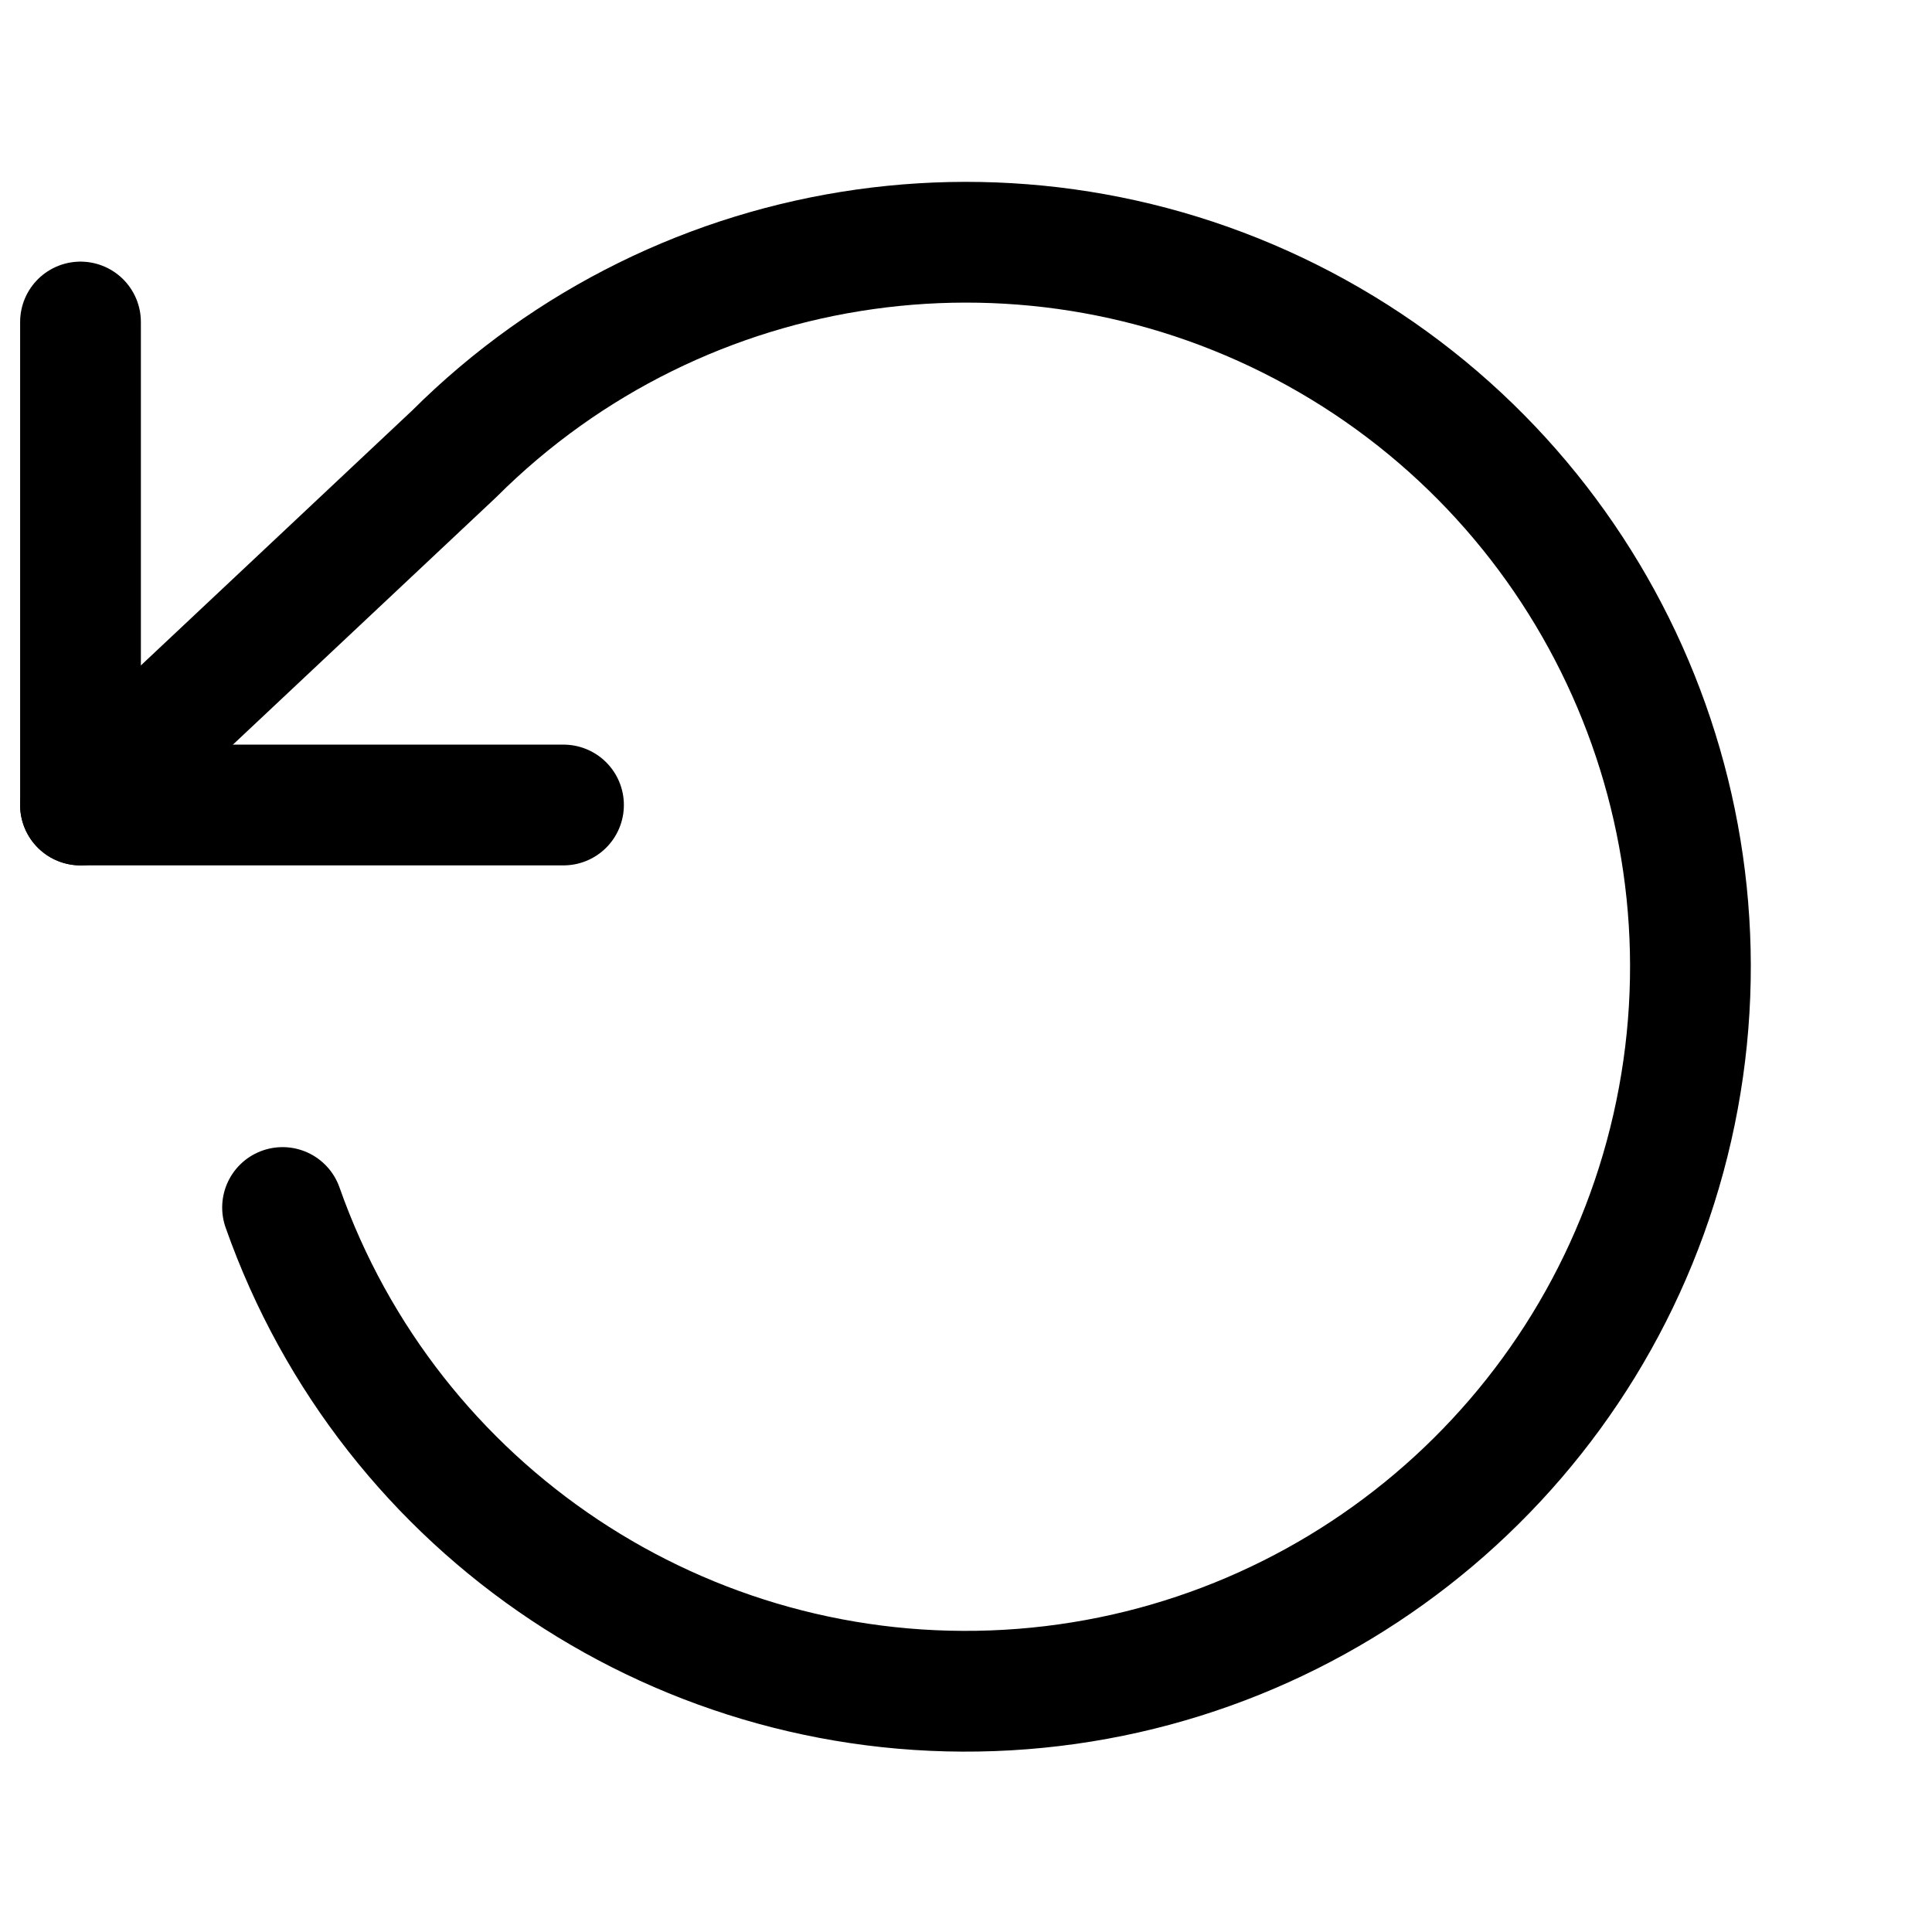
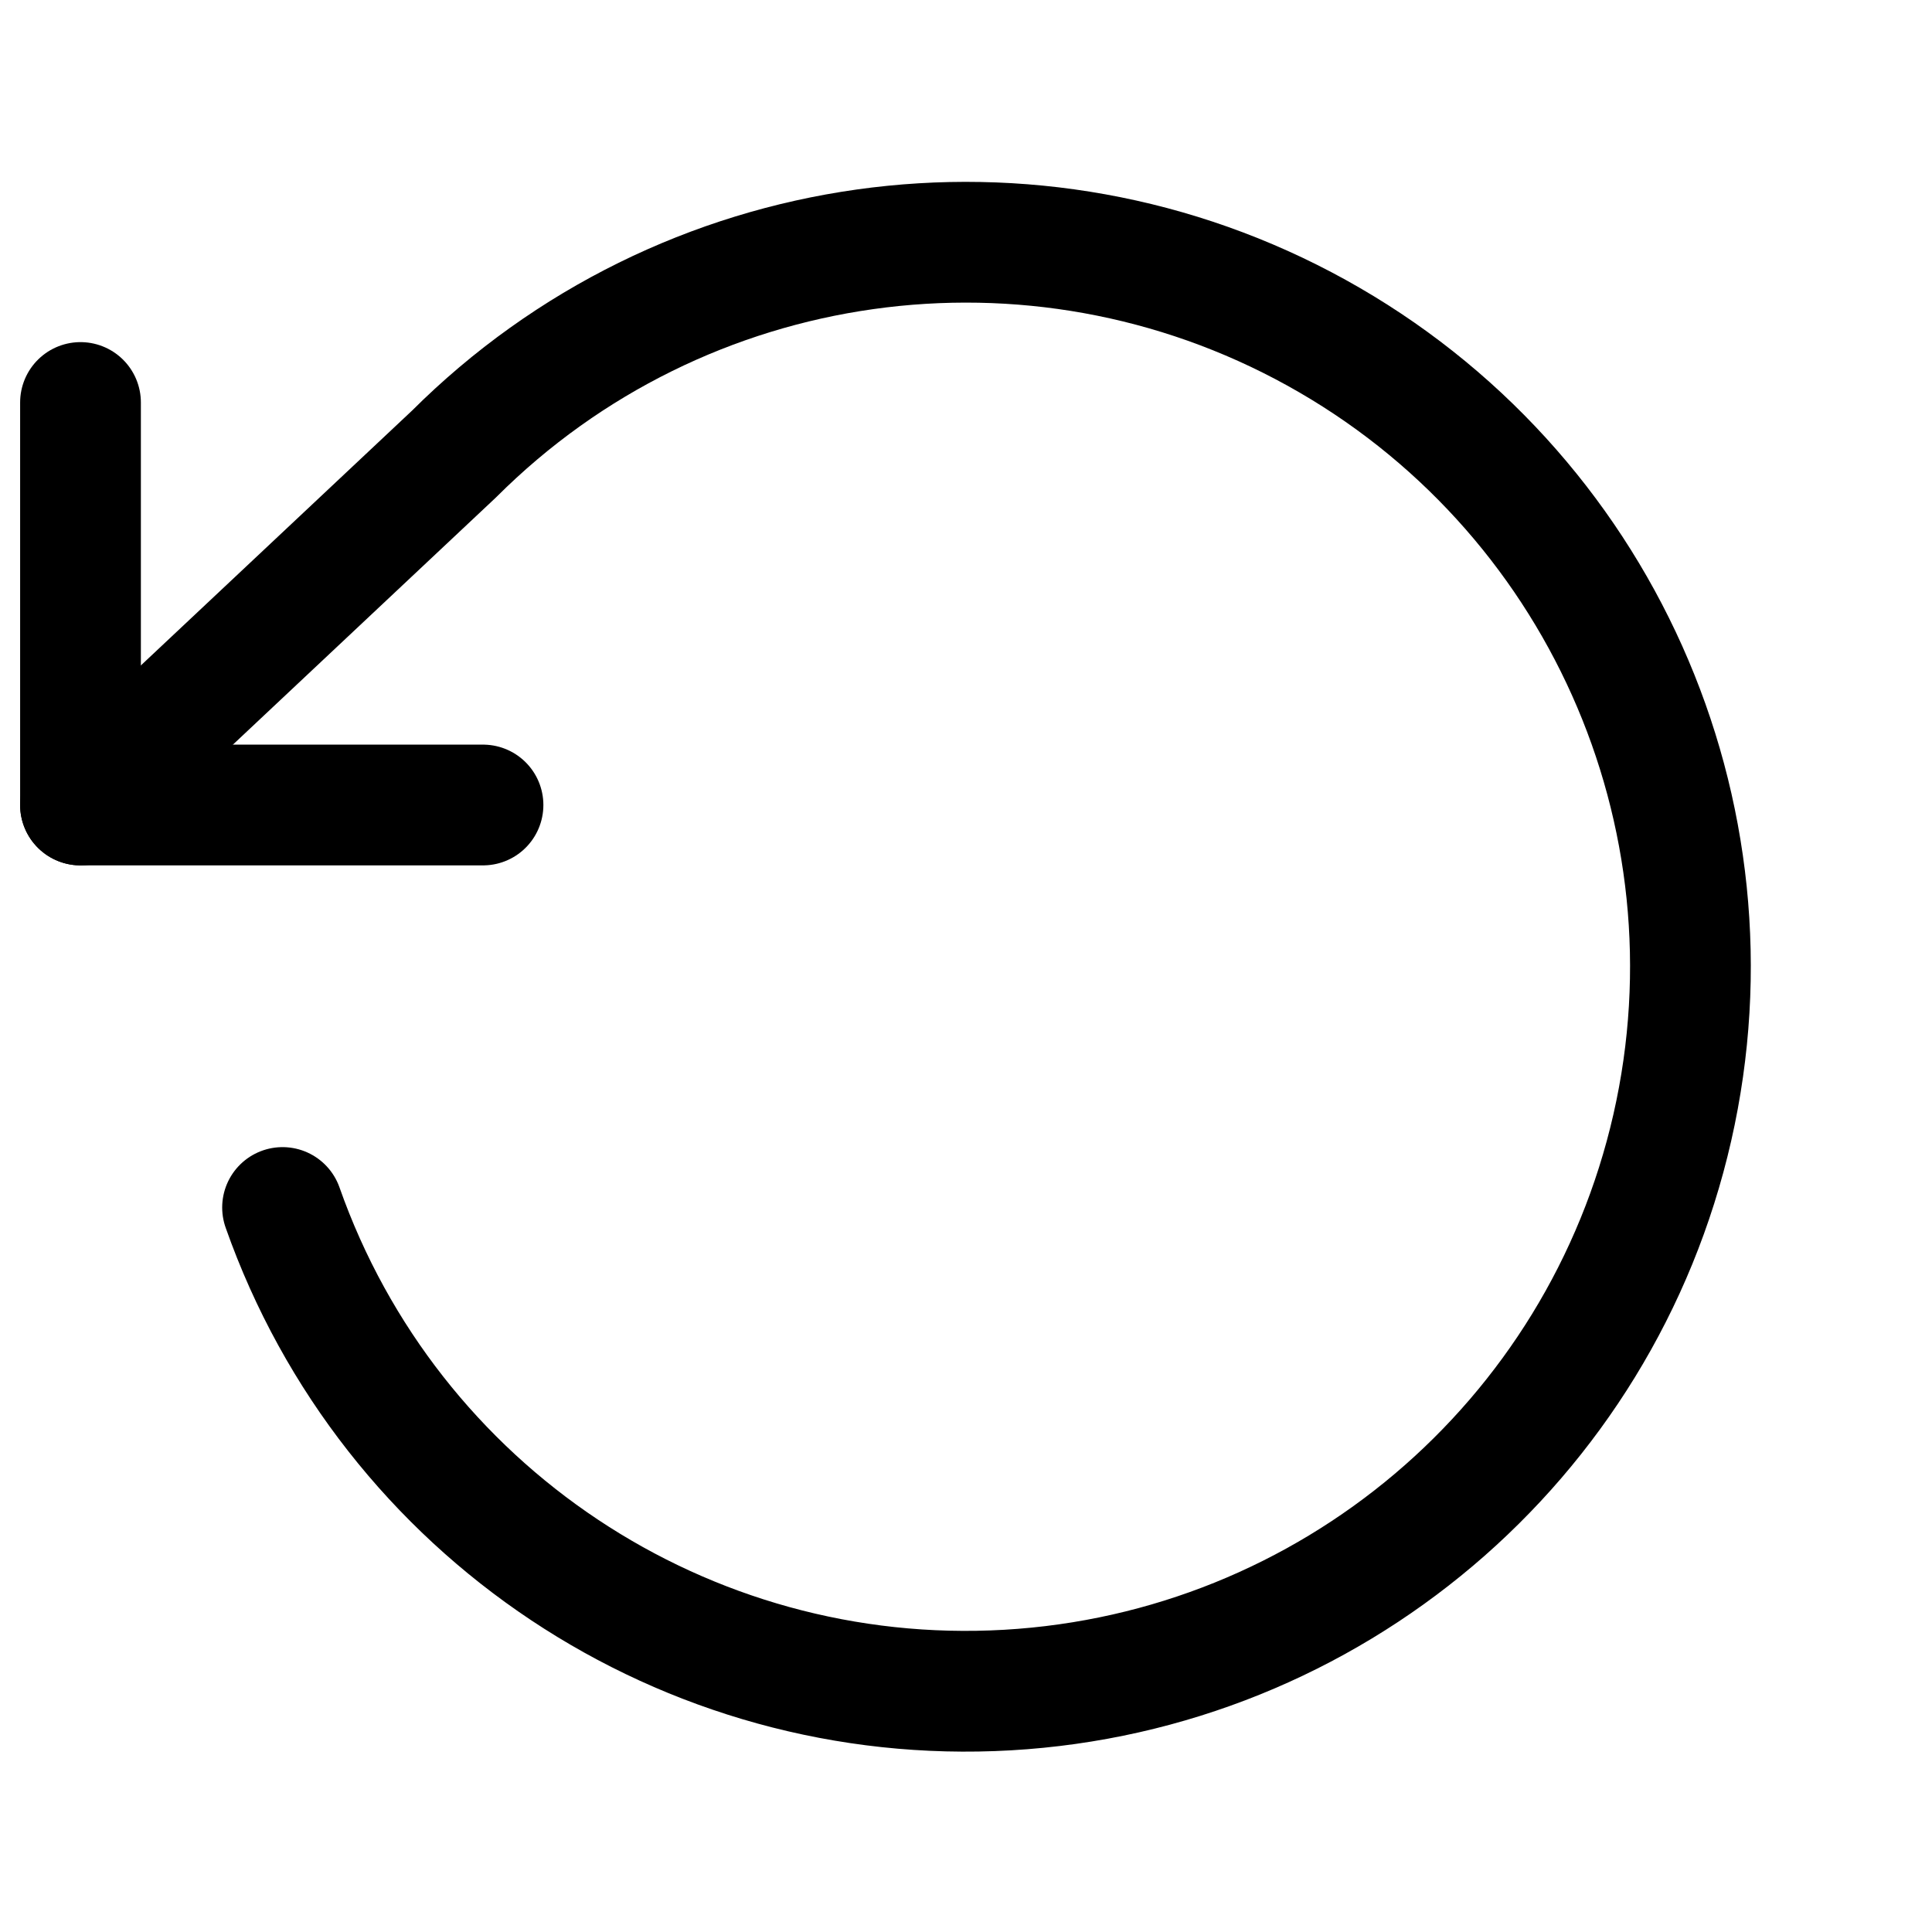
<svg viewBox="0 0 24 24" width="24" height="24" stroke="currentColor" stroke-width="1.5" fill="none" stroke-linecap="round" stroke-linejoin="round">
-   <polyline points="1 4 1 10 7 10" />
+   <polyline points="1 5 1 10 6 10" />
  <path d="M3.51 15a9 9 0 1 0 2.13-9.36L1 10" />
</svg>
